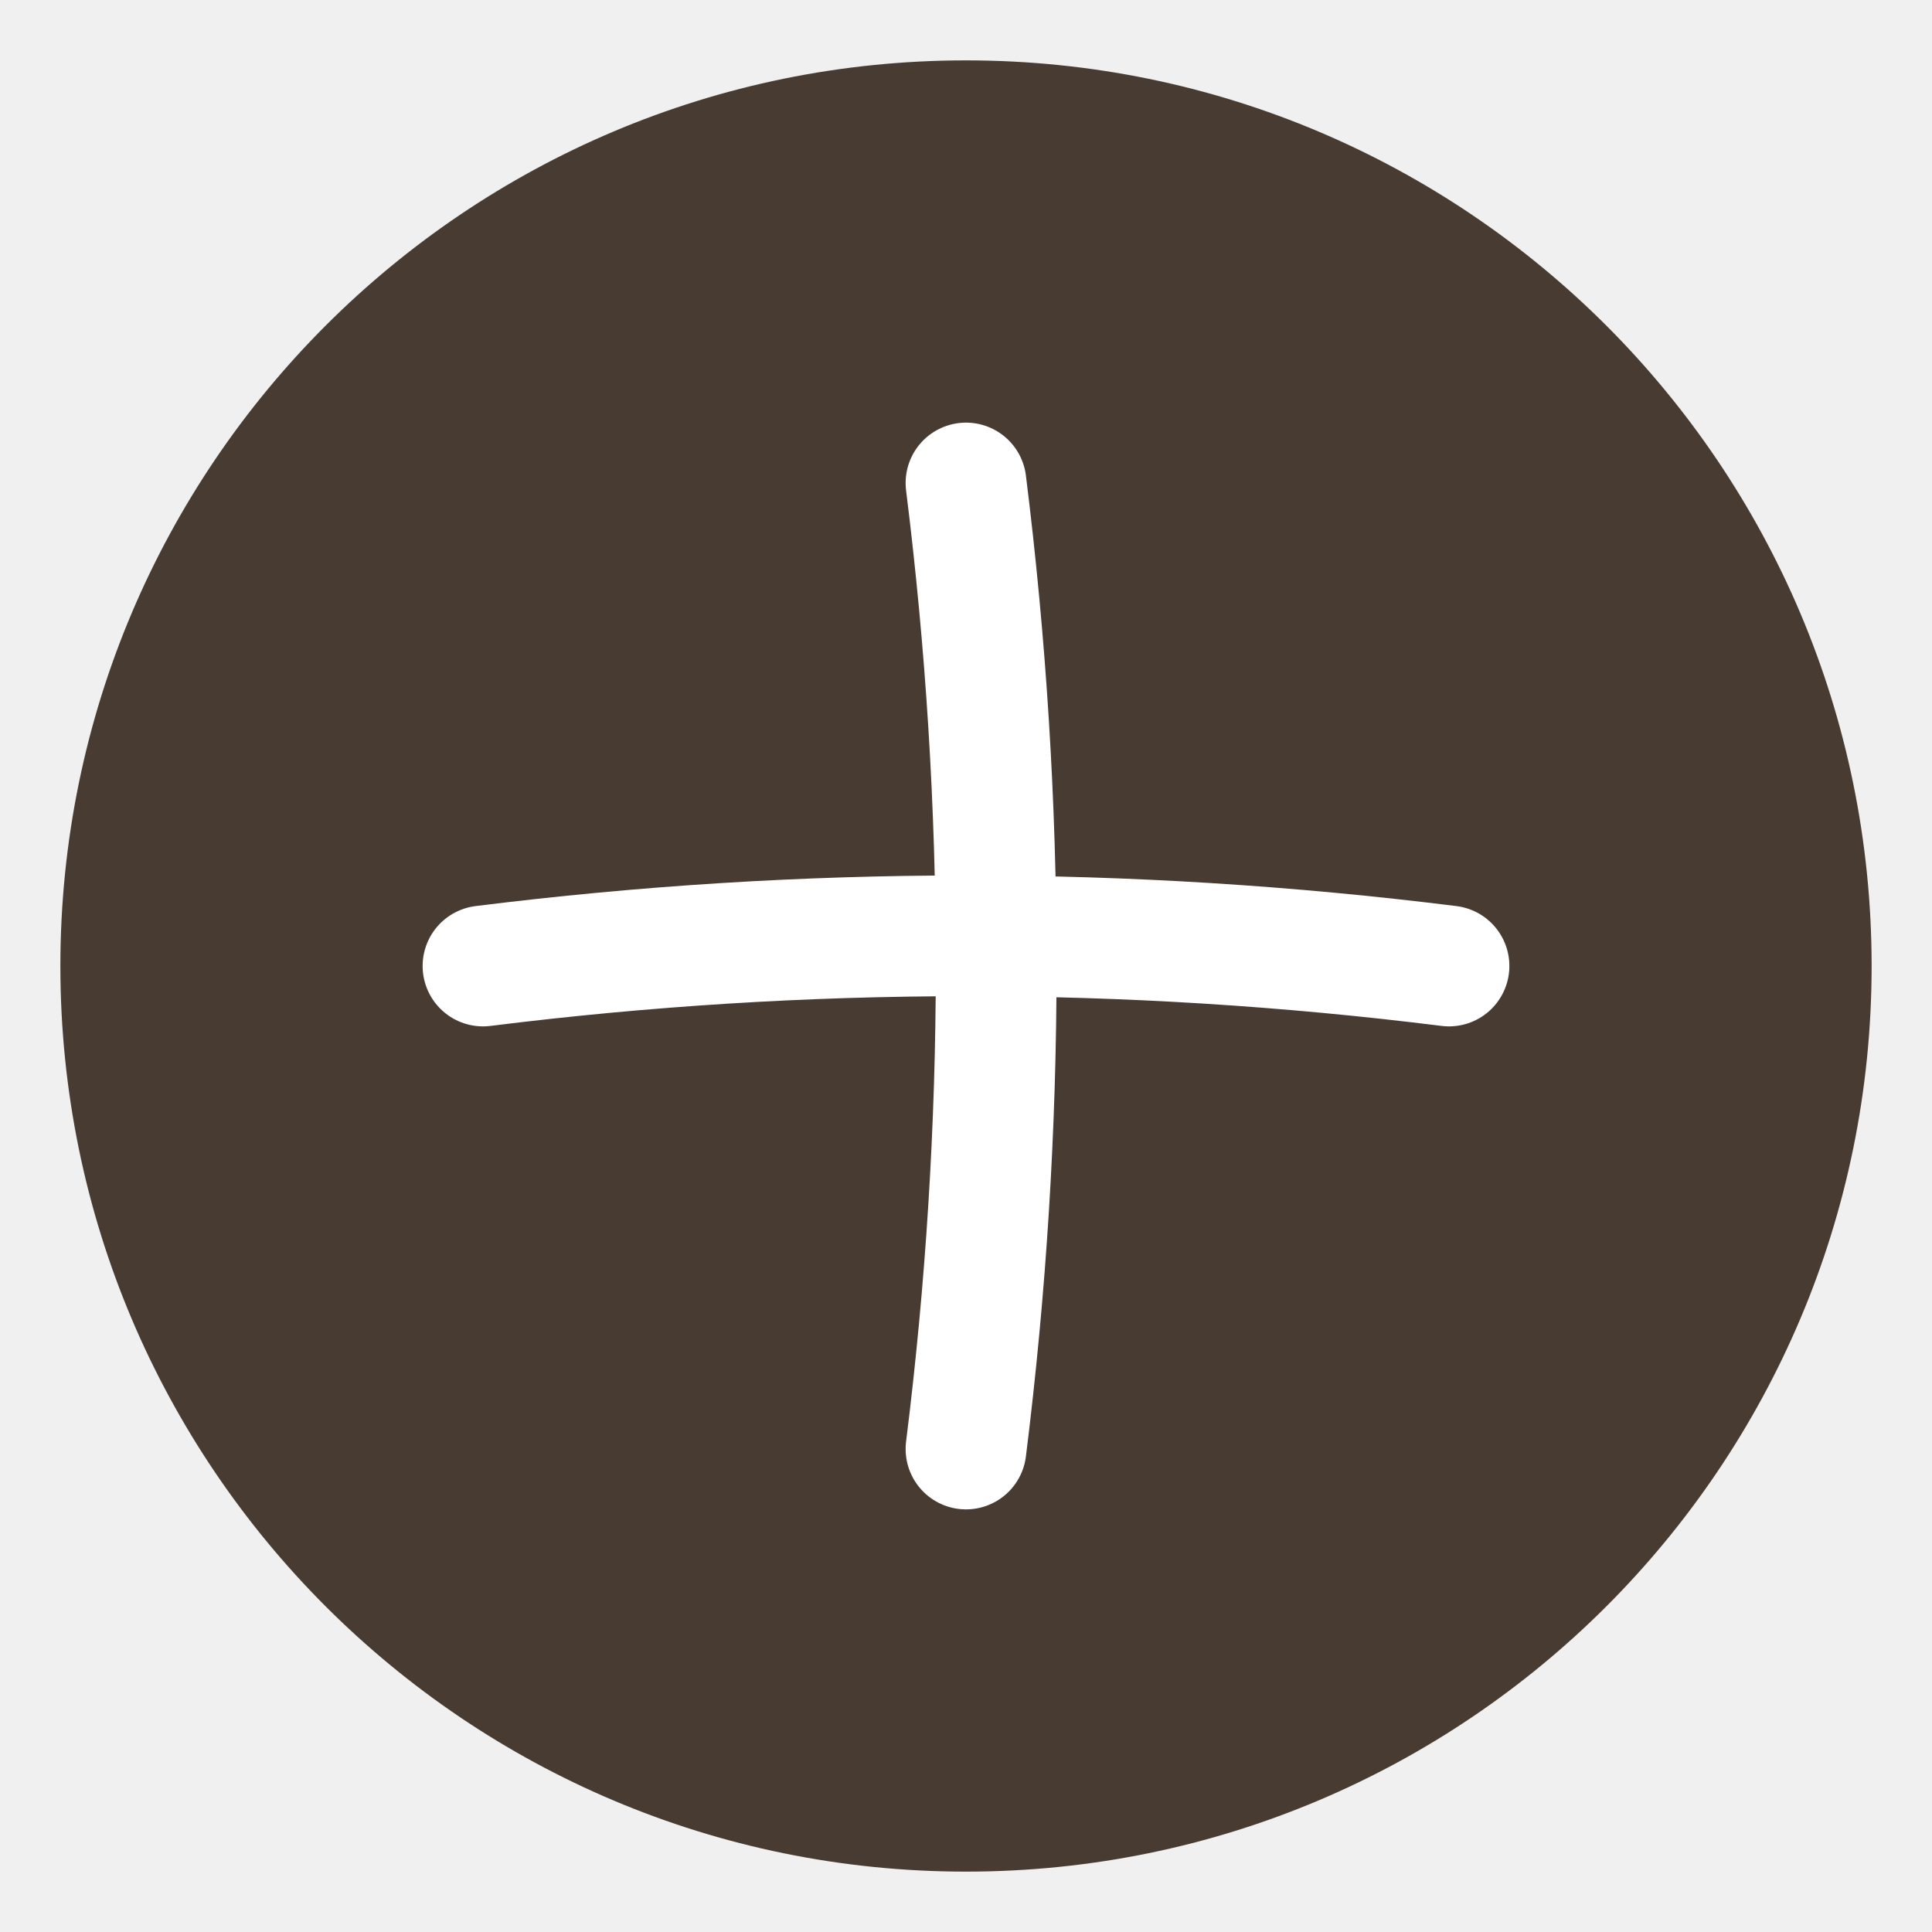
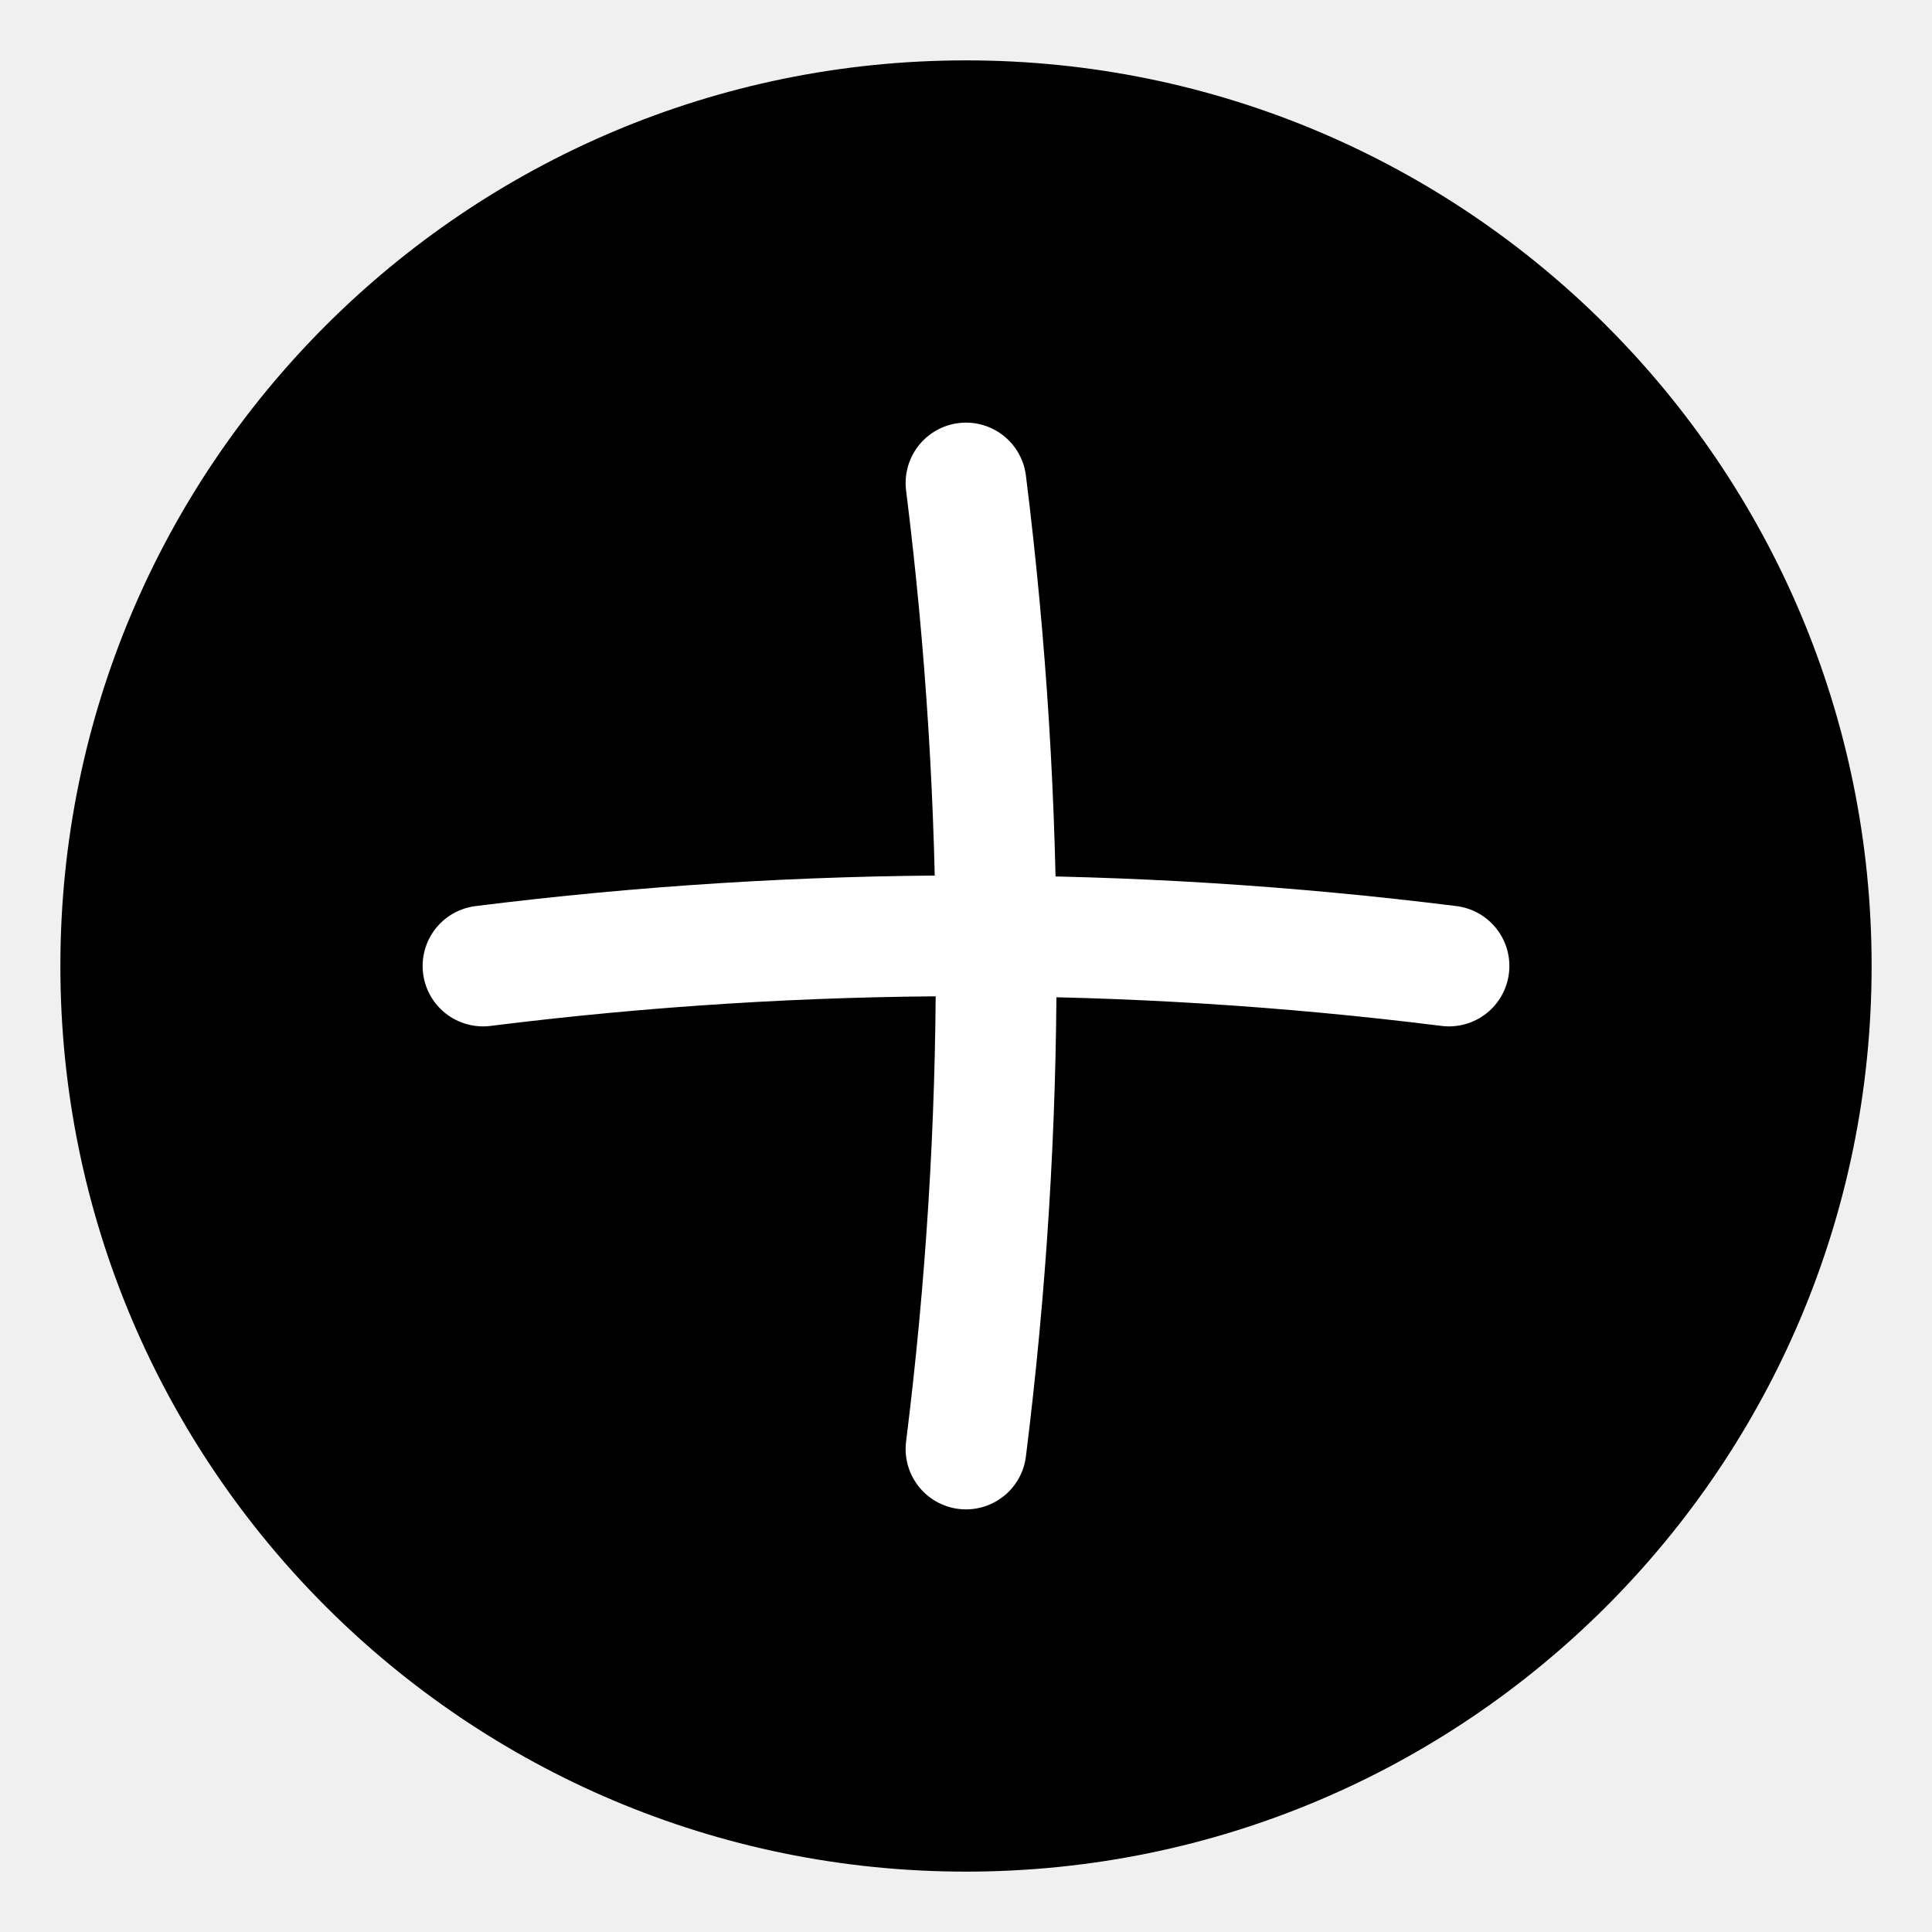
<svg xmlns="http://www.w3.org/2000/svg" viewBox="0 0 512 512">
-   <circle cx="256" cy="256" r="240" fill="#483c32" />
+   <circle cx="256" cy="256" r="240" fill="#000000" />
  <path d="M 128 256 Q 256 240 384 256 M 256 128 Q 272 256 256 384" stroke="white" stroke-width="32" stroke-linecap="round" />
</svg>
